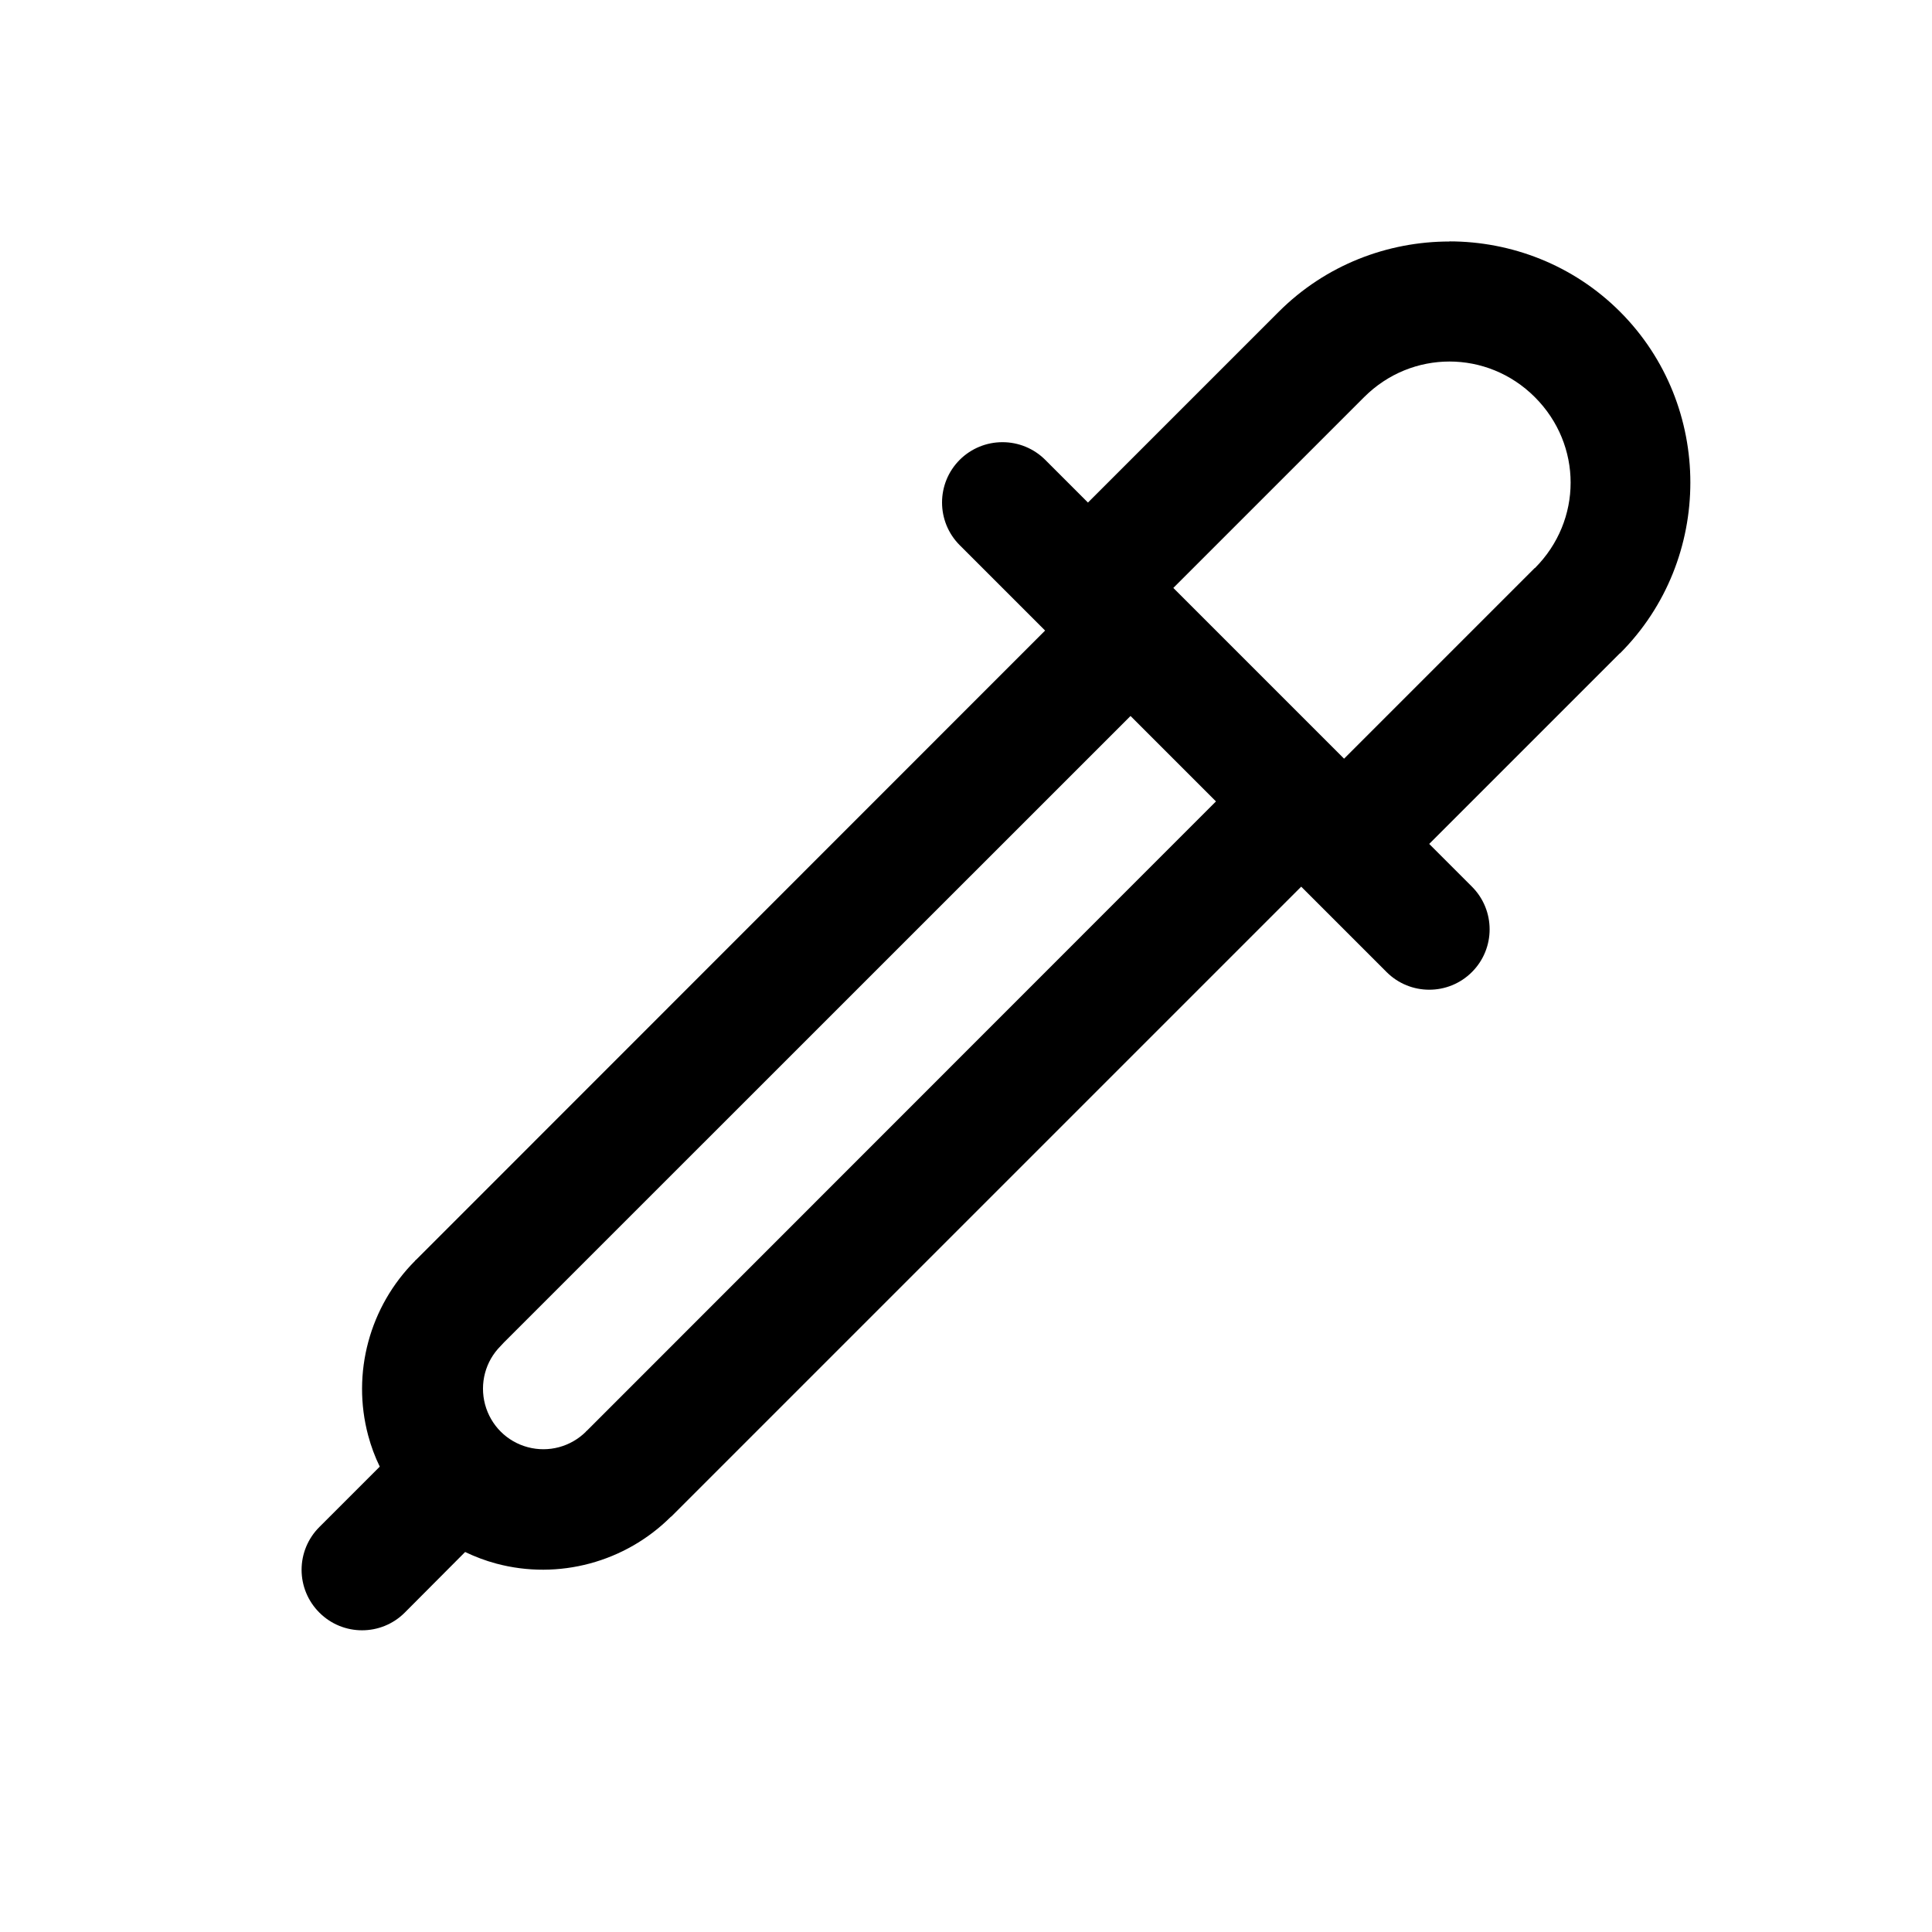
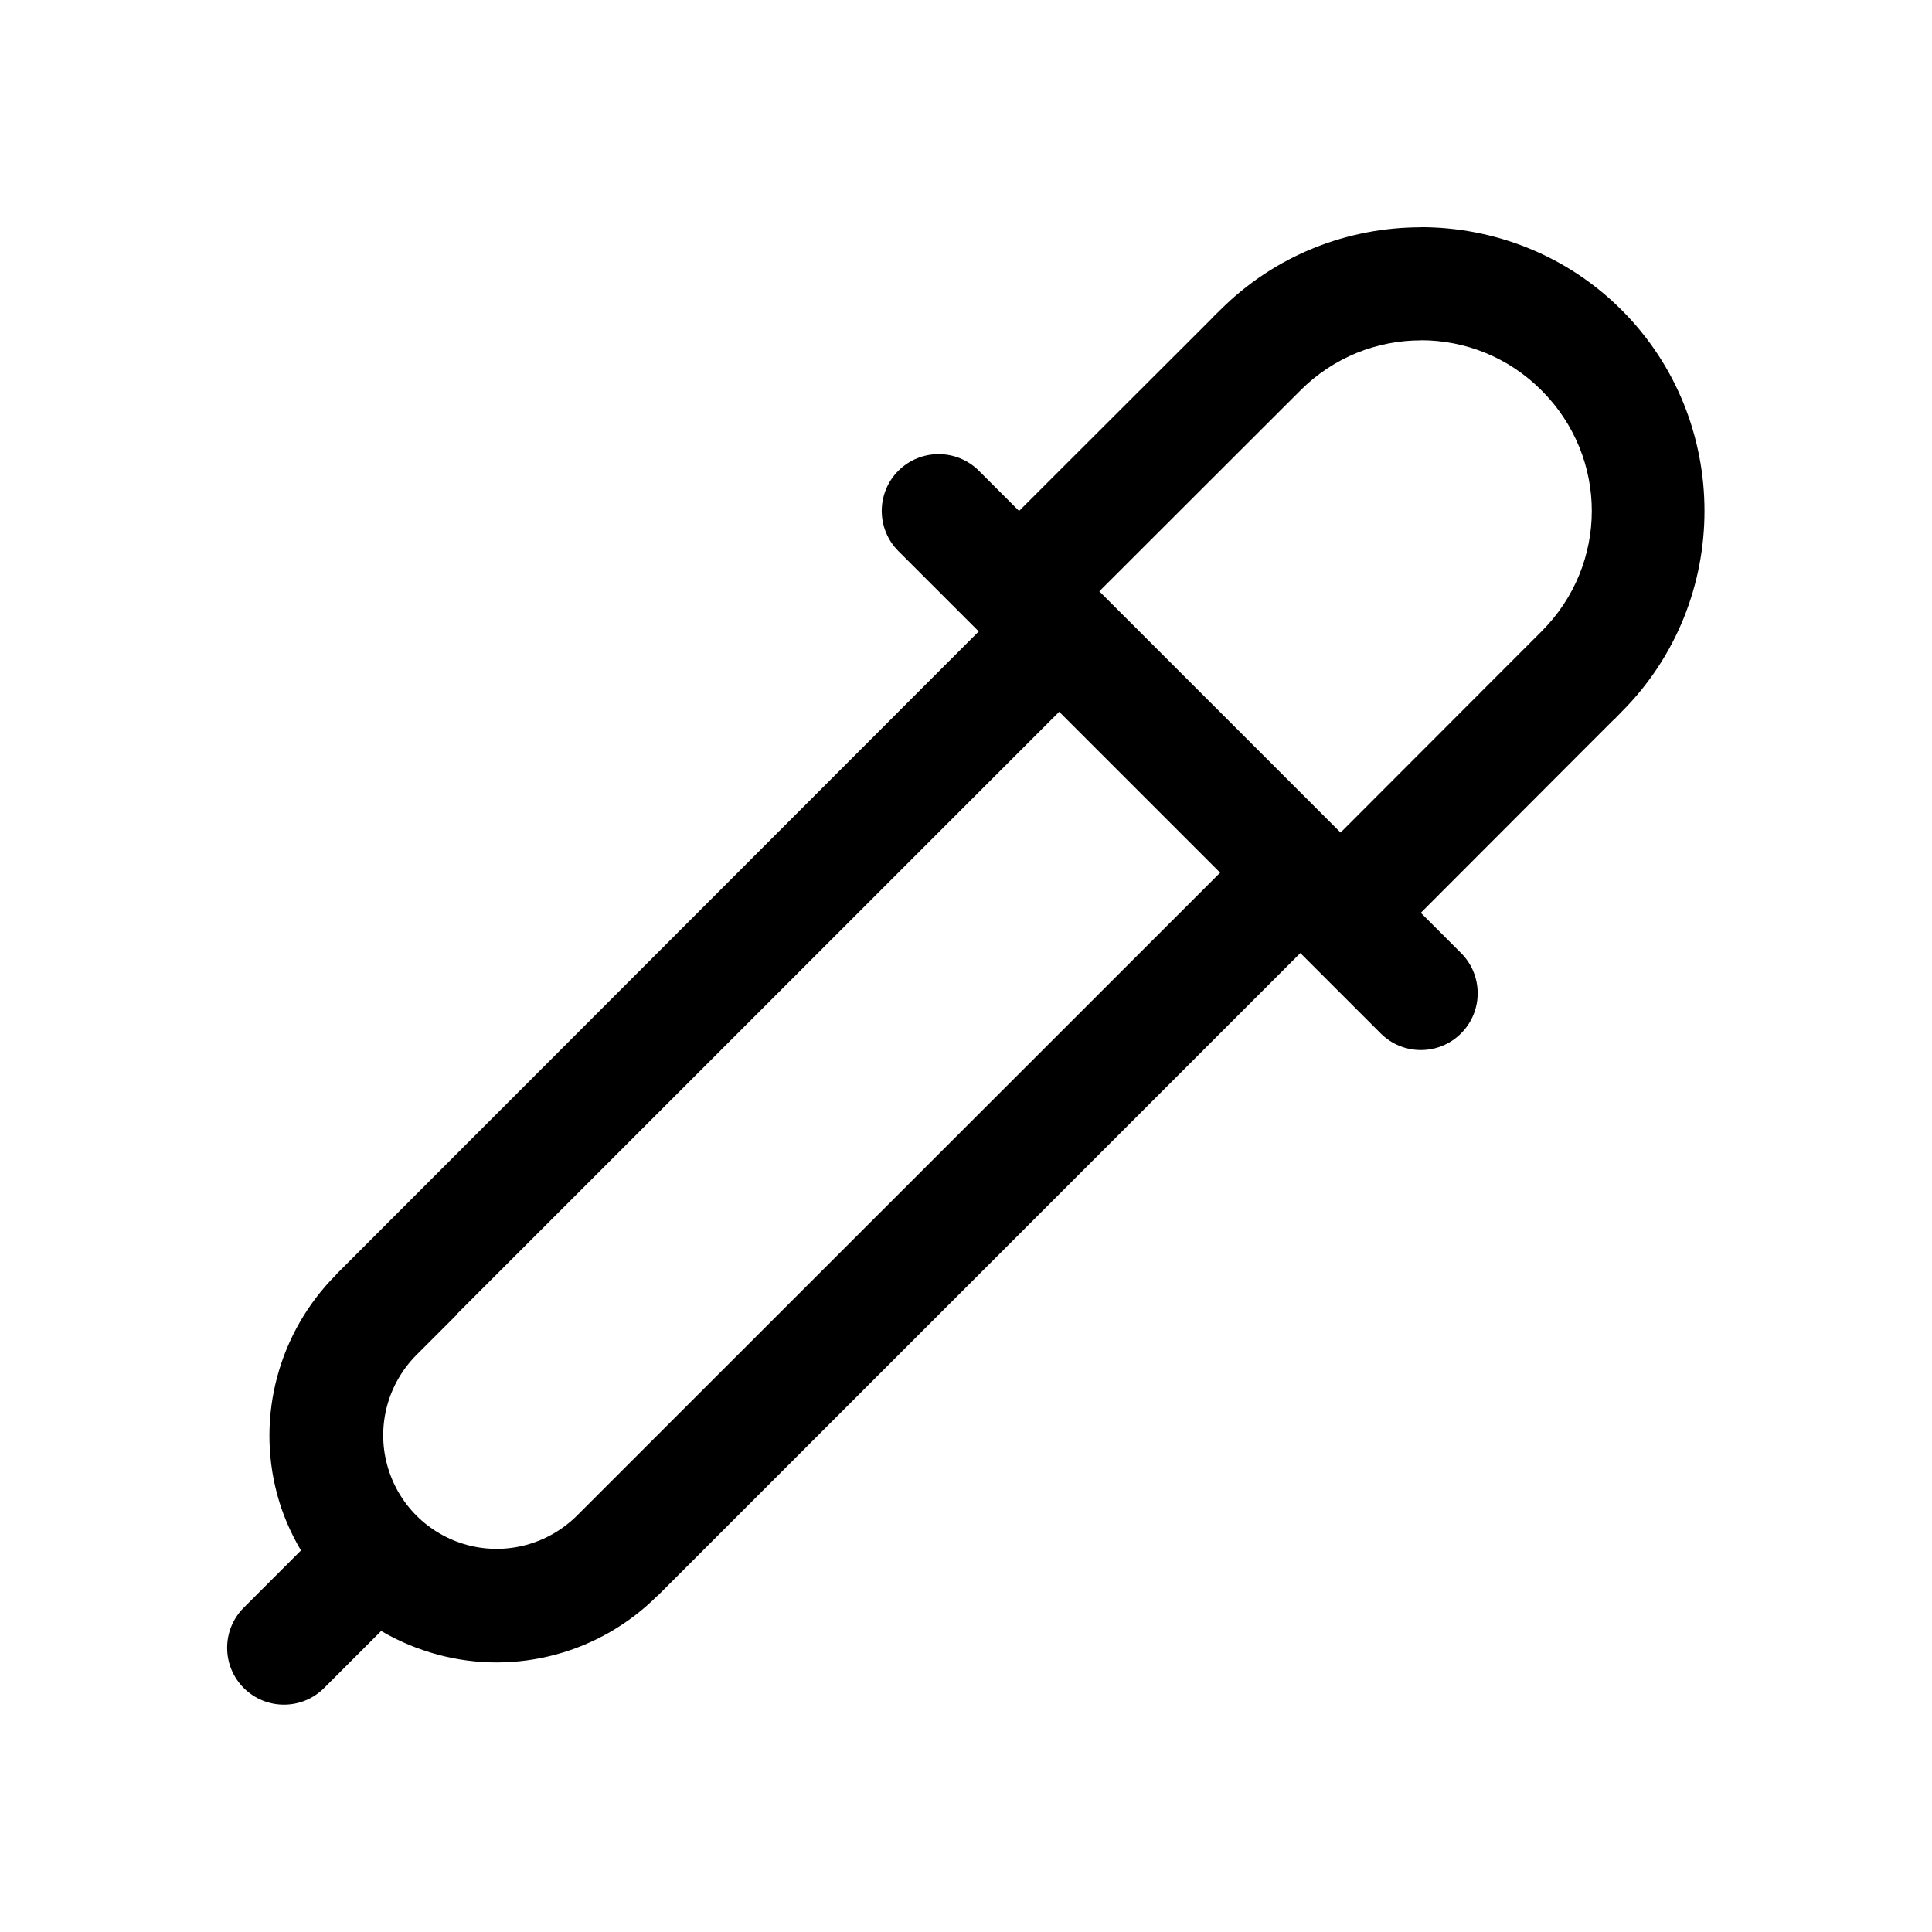
- <svg xmlns="http://www.w3.org/2000/svg" width="16" height="16" version="1.1" viewBox="0 0 16 16">
-   <path d="m12.004 2c-.513 3e-7-1.026.194-1.414.582a.5.5 0 00-.002.002l-1.578 1.578-.354-.354a.5.5 0 00-.354-.146.5.5 0 00-.354.146.5.5 0 000 .707l.707.707-5.207 5.209a.5.5 0 00-.01.008v.002c-.378.378-.527.931-.389 1.447.024.09.056.176.096.258l-.5.5a.5.5 0 000 .709.5.5 0 00.707 0l.5-.502c.082.039.168.072.258.096.516.138 1.069-.011 1.447-.389h.002l5.217-5.217.707.707a.5.5 0 00.707 0 .5.5 0 000-.707l-.354-.354 1.578-1.578a.5.5 0 00.002 0c.777-.777.777-2.053 0-2.83-.388-.388-.901-.582-1.414-.582zm0 .994c.255-3e-7.51.098.707.295.395.395.395 1.021 0 1.416h-.002l-1.578 1.578-1.414-1.414 1.578-1.578a.5.5 0 00.002-.002c.197-.197.452-.295.707-.295zm-2.641 2.936.707.707-5.207 5.209a.5.5 0 00-.01.008v.002c-.127.126-.31.175-.482.129-.173-.046-.307-.18-.354-.354-.046-.173.002-.357.129-.484a.5.5 0 00.027-.029l5.189-5.188z" />
+ <svg xmlns="http://www.w3.org/2000/svg" width="17" height="17" version="1.1" viewBox="0 0 17 17">
+   <path d="m12.504 2c-.641 1e-7-1.282.242-1.768.729l-.072.07v.002l-.281.281-1.416 1.414-.354-.354a.5.5 0 00-.354-.146.5.5 0 00-.354.146.5.5 0 000 .707l.707.707-5.654 5.658v.002c-.504.505-.704 1.241-.52 1.93.047.177.12.344.211.498a.5.5 0 00-.004.002l-.5.5a.5.5 0 000 .707.5.5 0 00.707 0l.5-.5a.5.5 0 00.002-.002c.154.091.323.161.5.209.689.185 1.425-.014 1.93-.518h.002l5.656-5.656.707.707a.5.5 0 00.707 0 .5.5 0 000-.707l-.354-.354 1.414-1.416.281-.281h.002l.07-.072c.972-.972.972-2.563 0-3.535-.486-.486-1.127-.729-1.768-.729zm0 .994c.383 1e-7.766.146 1.06.441.59.59.59 1.531 0 2.121l-.354.354-1.414 1.416-2.123-2.123 1.697-1.695.072-.072c.295-.295.678-.441 1.06-.441zm-3.184 3.269 1.416 1.416-5.658 5.656c-.253.252-.619.352-.965.26-.346-.093-.614-.361-.707-.707s.007-.714.26-.967l.354-.354-.002-.002 5.303-5.303z" />
</svg>
